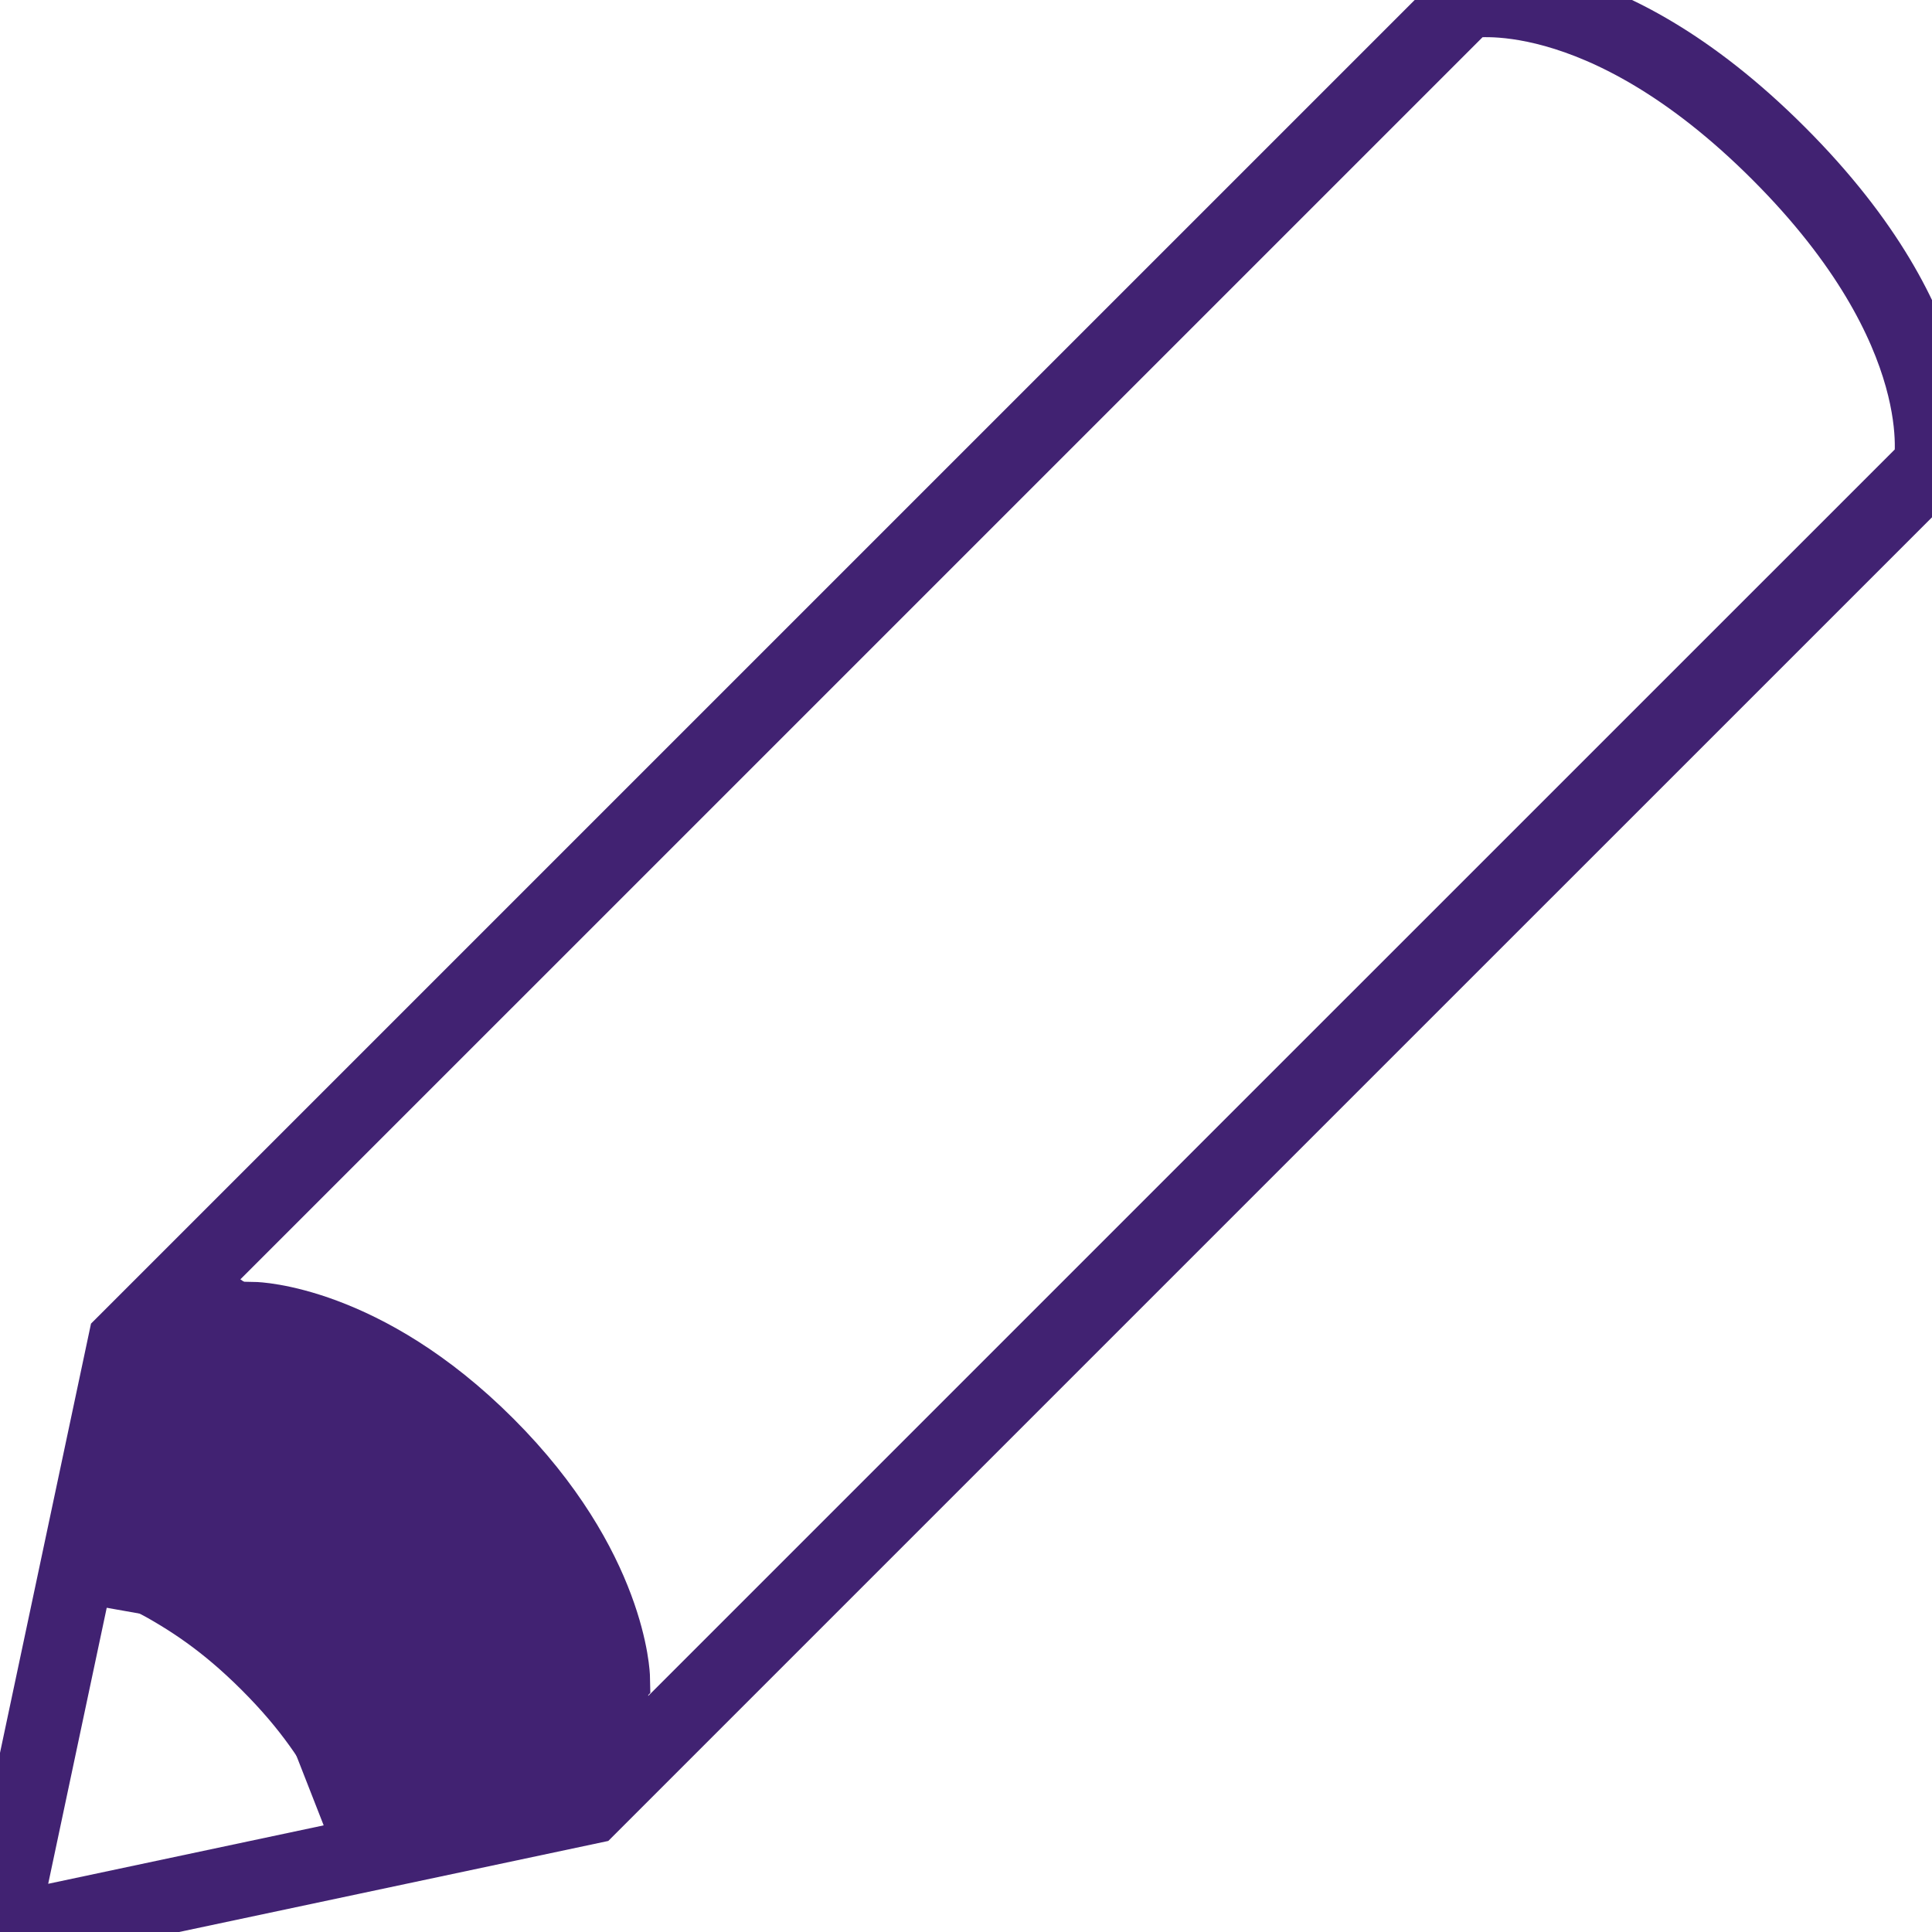
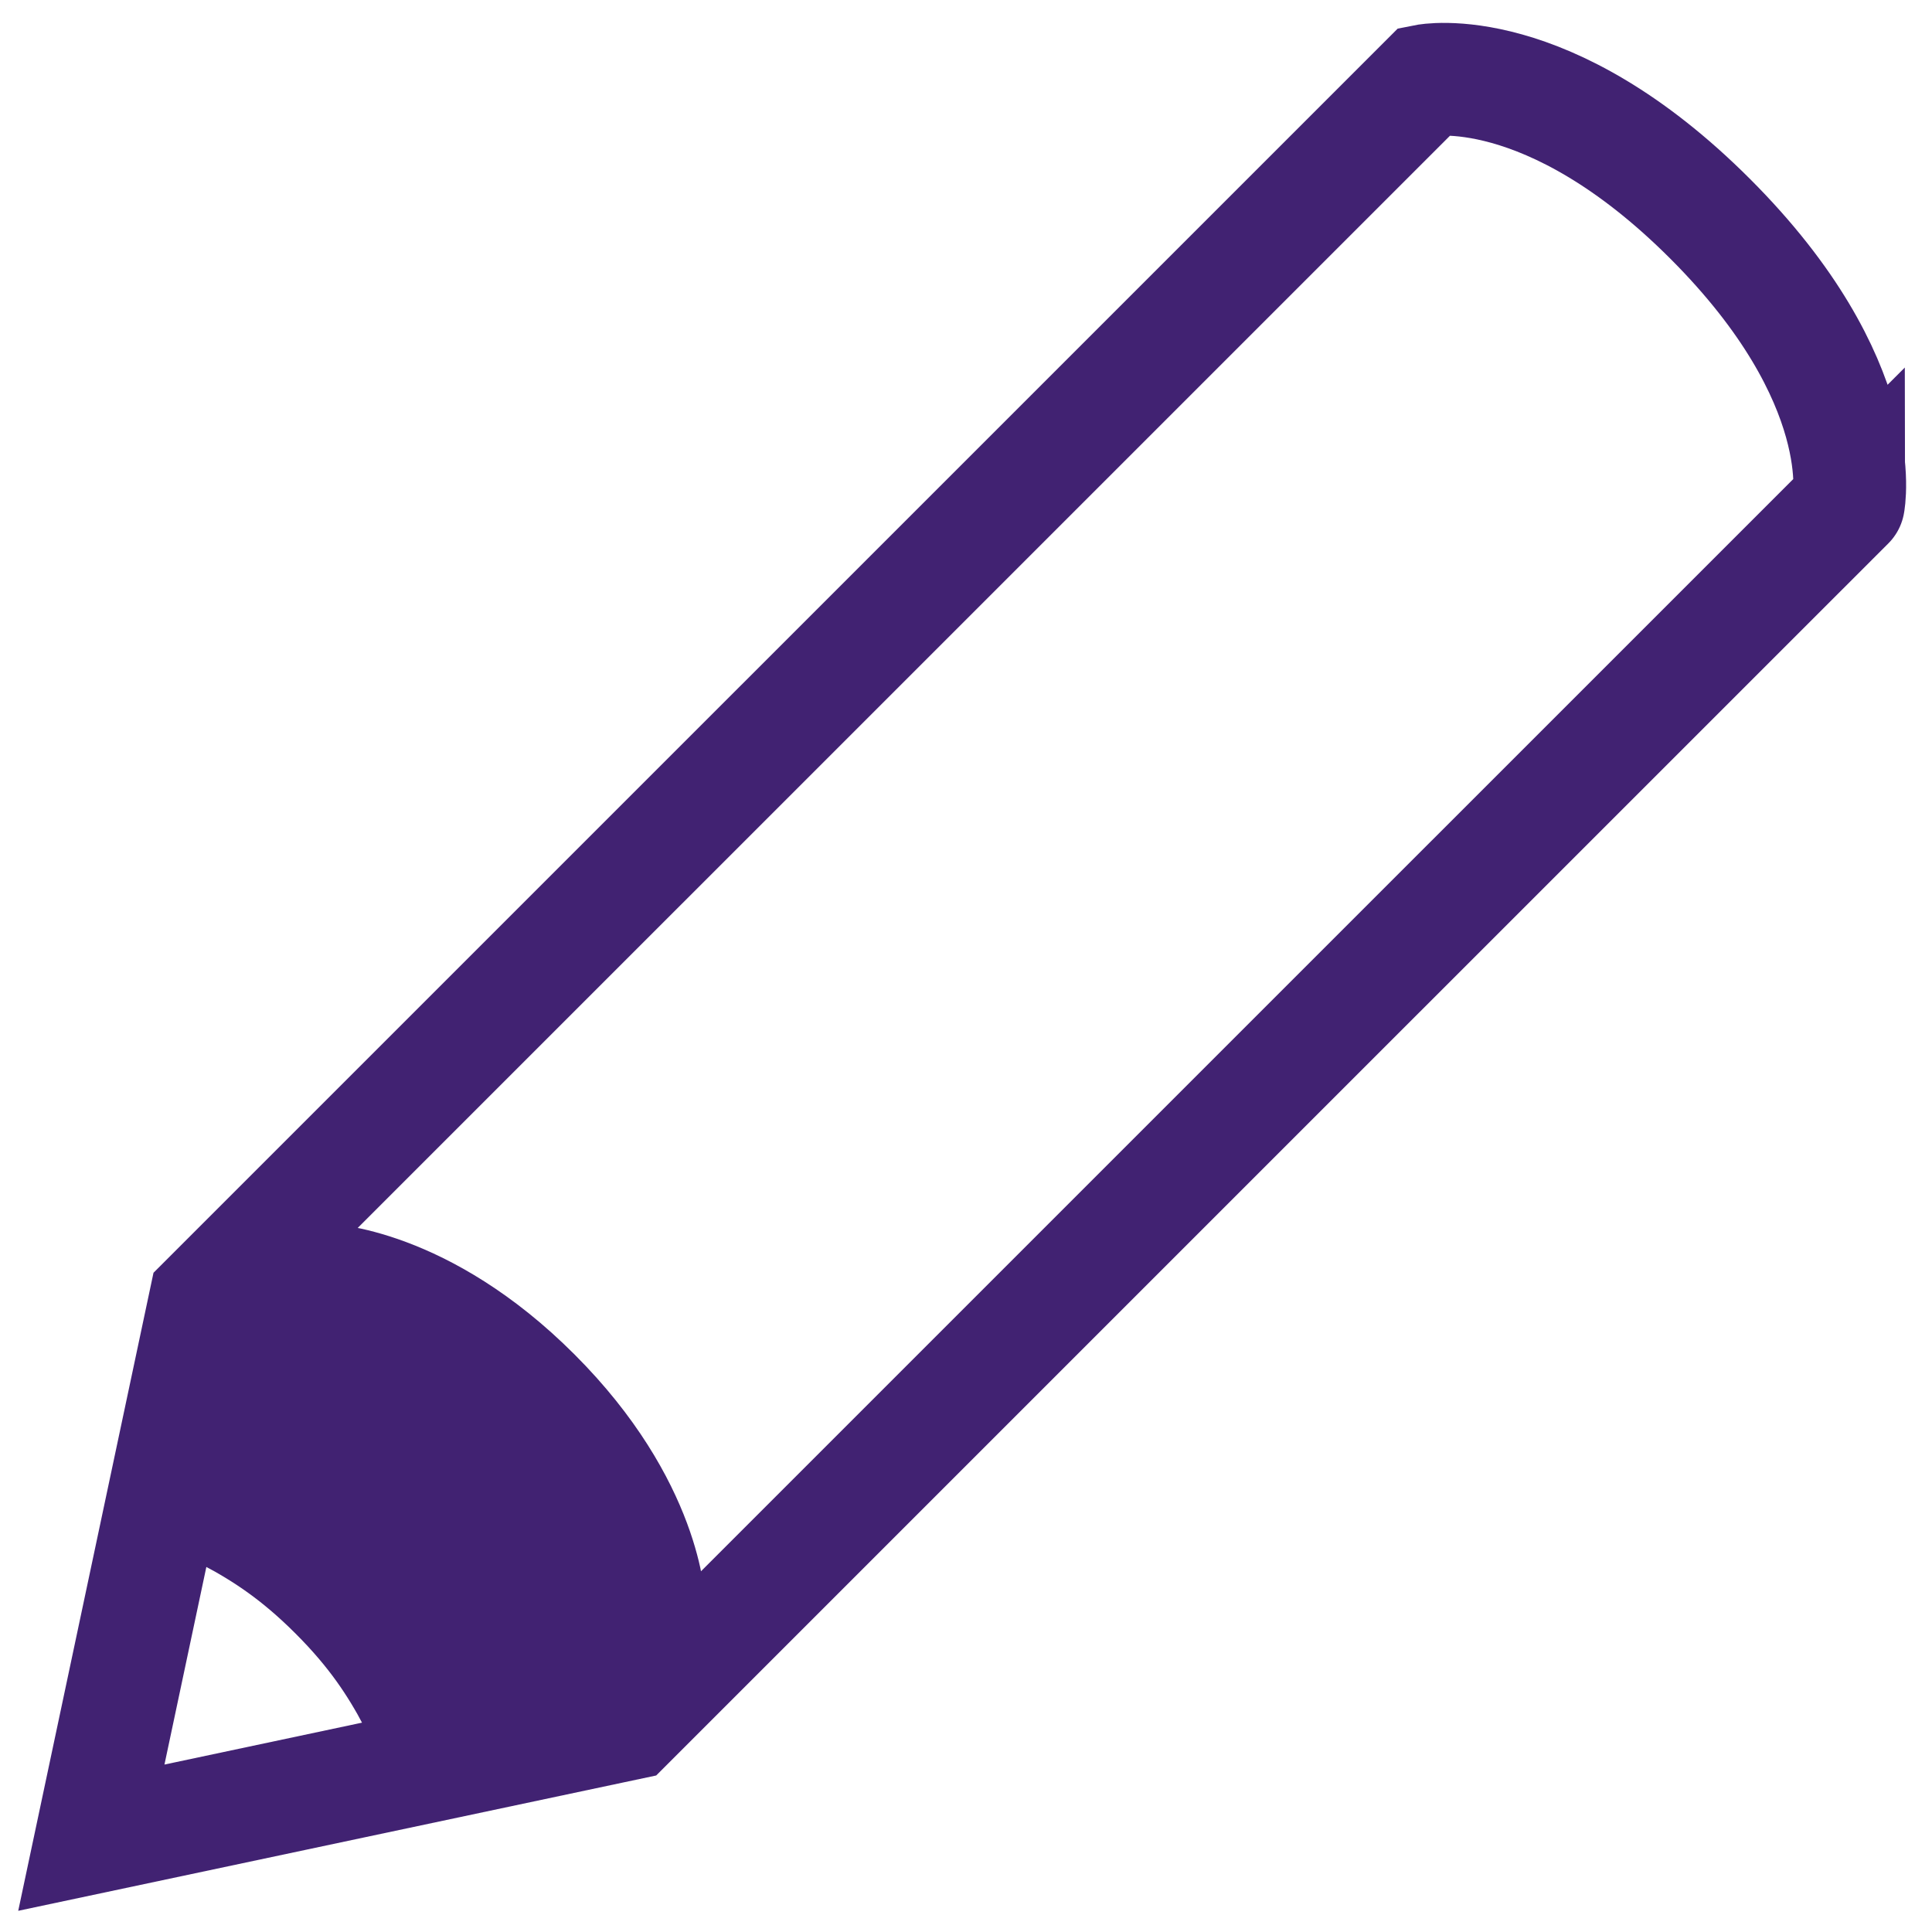
<svg xmlns="http://www.w3.org/2000/svg" viewBox="0 0 77.999 78">
-   <g transform="matrix(1, 0, 0, 1, 1.4210854715202004e-14, 0)">
-     <path d="M71.807,6.191c-7.215-7.216-12.629-6.133-12.629-6.133l-25.26,25.259L5.049,54.185L0,78l23.812-5.051l28.869-28.869   l25.26-25.257C77.941,18.824,79.025,13.409,71.807,6.191z M22.395,70.086l-8.117,1.748c-0.785-1.467-1.727-2.932-3.455-4.659   c-1.727-1.727-3.193-2.669-4.658-3.456l1.75-8.116l2.346-2.348c0,0,4.418,0.088,9.404,5.078c4.988,4.987,5.078,9.407,5.078,9.407   L22.395,70.086z" style="fill: rgb(255, 255, 255); stroke-width: 3px; stroke: rgb(65, 34, 114);" />
+   <g transform="matrix(0.9101661, 0, 0, 0.9101661, 3.687715, 3.199282)" style="">
+     <path d="M71.807,6.191c-7.215-7.216-12.629-6.133-12.629-6.133l-25.26,25.259L5.049,54.185L0,78l23.812-5.051l28.869-28.869   l25.26-25.257C77.941,18.824,79.025,13.409,71.807,6.191z M22.395,70.086l-8.117,1.748c-0.785-1.467-1.727-2.932-3.455-4.659   c-1.727-1.727-3.193-2.669-4.658-3.456l1.75-8.116l2.346-2.348c0,0,4.418,0.088,9.404,5.078c4.988,4.987,5.078,9.407,5.078,9.407   L22.395,70.086z" style="fill: rgb(255, 255, 255); stroke: rgb(65, 34, 114); stroke-width: 5px;" />
  </g>
-   <path style="stroke: rgb(65, 34, 114); fill: rgb(65, 34, 114);" d="M 10.925 52.97 C 10.925 52.97 7.218 51.045 8.682 50.535 C 9.582 50.221 5.197 54.355 5.197 54.37 C 5.197 54.385 3.582 64.284 3.598 64.284 C 3.614 64.284 7.488 64.976 7.503 64.976 C 7.518 64.976 11.565 68.484 11.565 68.484 L 13.825 74.258 C 13.825 74.258 24.734 72.847 24.734 72.831 C 24.734 72.815 25.923 69.581 25.923 69.581 L 24.935 65.405 L 18.239 55.887 L 10.925 52.97 Z" />
+   <path style="stroke: rgb(65, 34, 114); fill: rgb(65, 34, 114);" d="M 13.631 51.412 C 13.631 51.412 10.256 49.66 11.589 49.195 C 12.409 48.909 8.417 52.672 8.417 52.686 C 8.417 52.699 6.947 61.709 6.962 61.709 C 6.976 61.709 10.503 62.339 10.516 62.339 C 10.53 62.339 14.213 65.532 14.213 65.532 L 16.271 70.787 C 16.271 70.787 26.199 69.503 26.199 69.489 C 26.199 69.473 27.281 66.53 27.281 66.53 L 26.382 62.729 L 20.288 54.066 L 13.631 51.412 Z" />
</svg>
